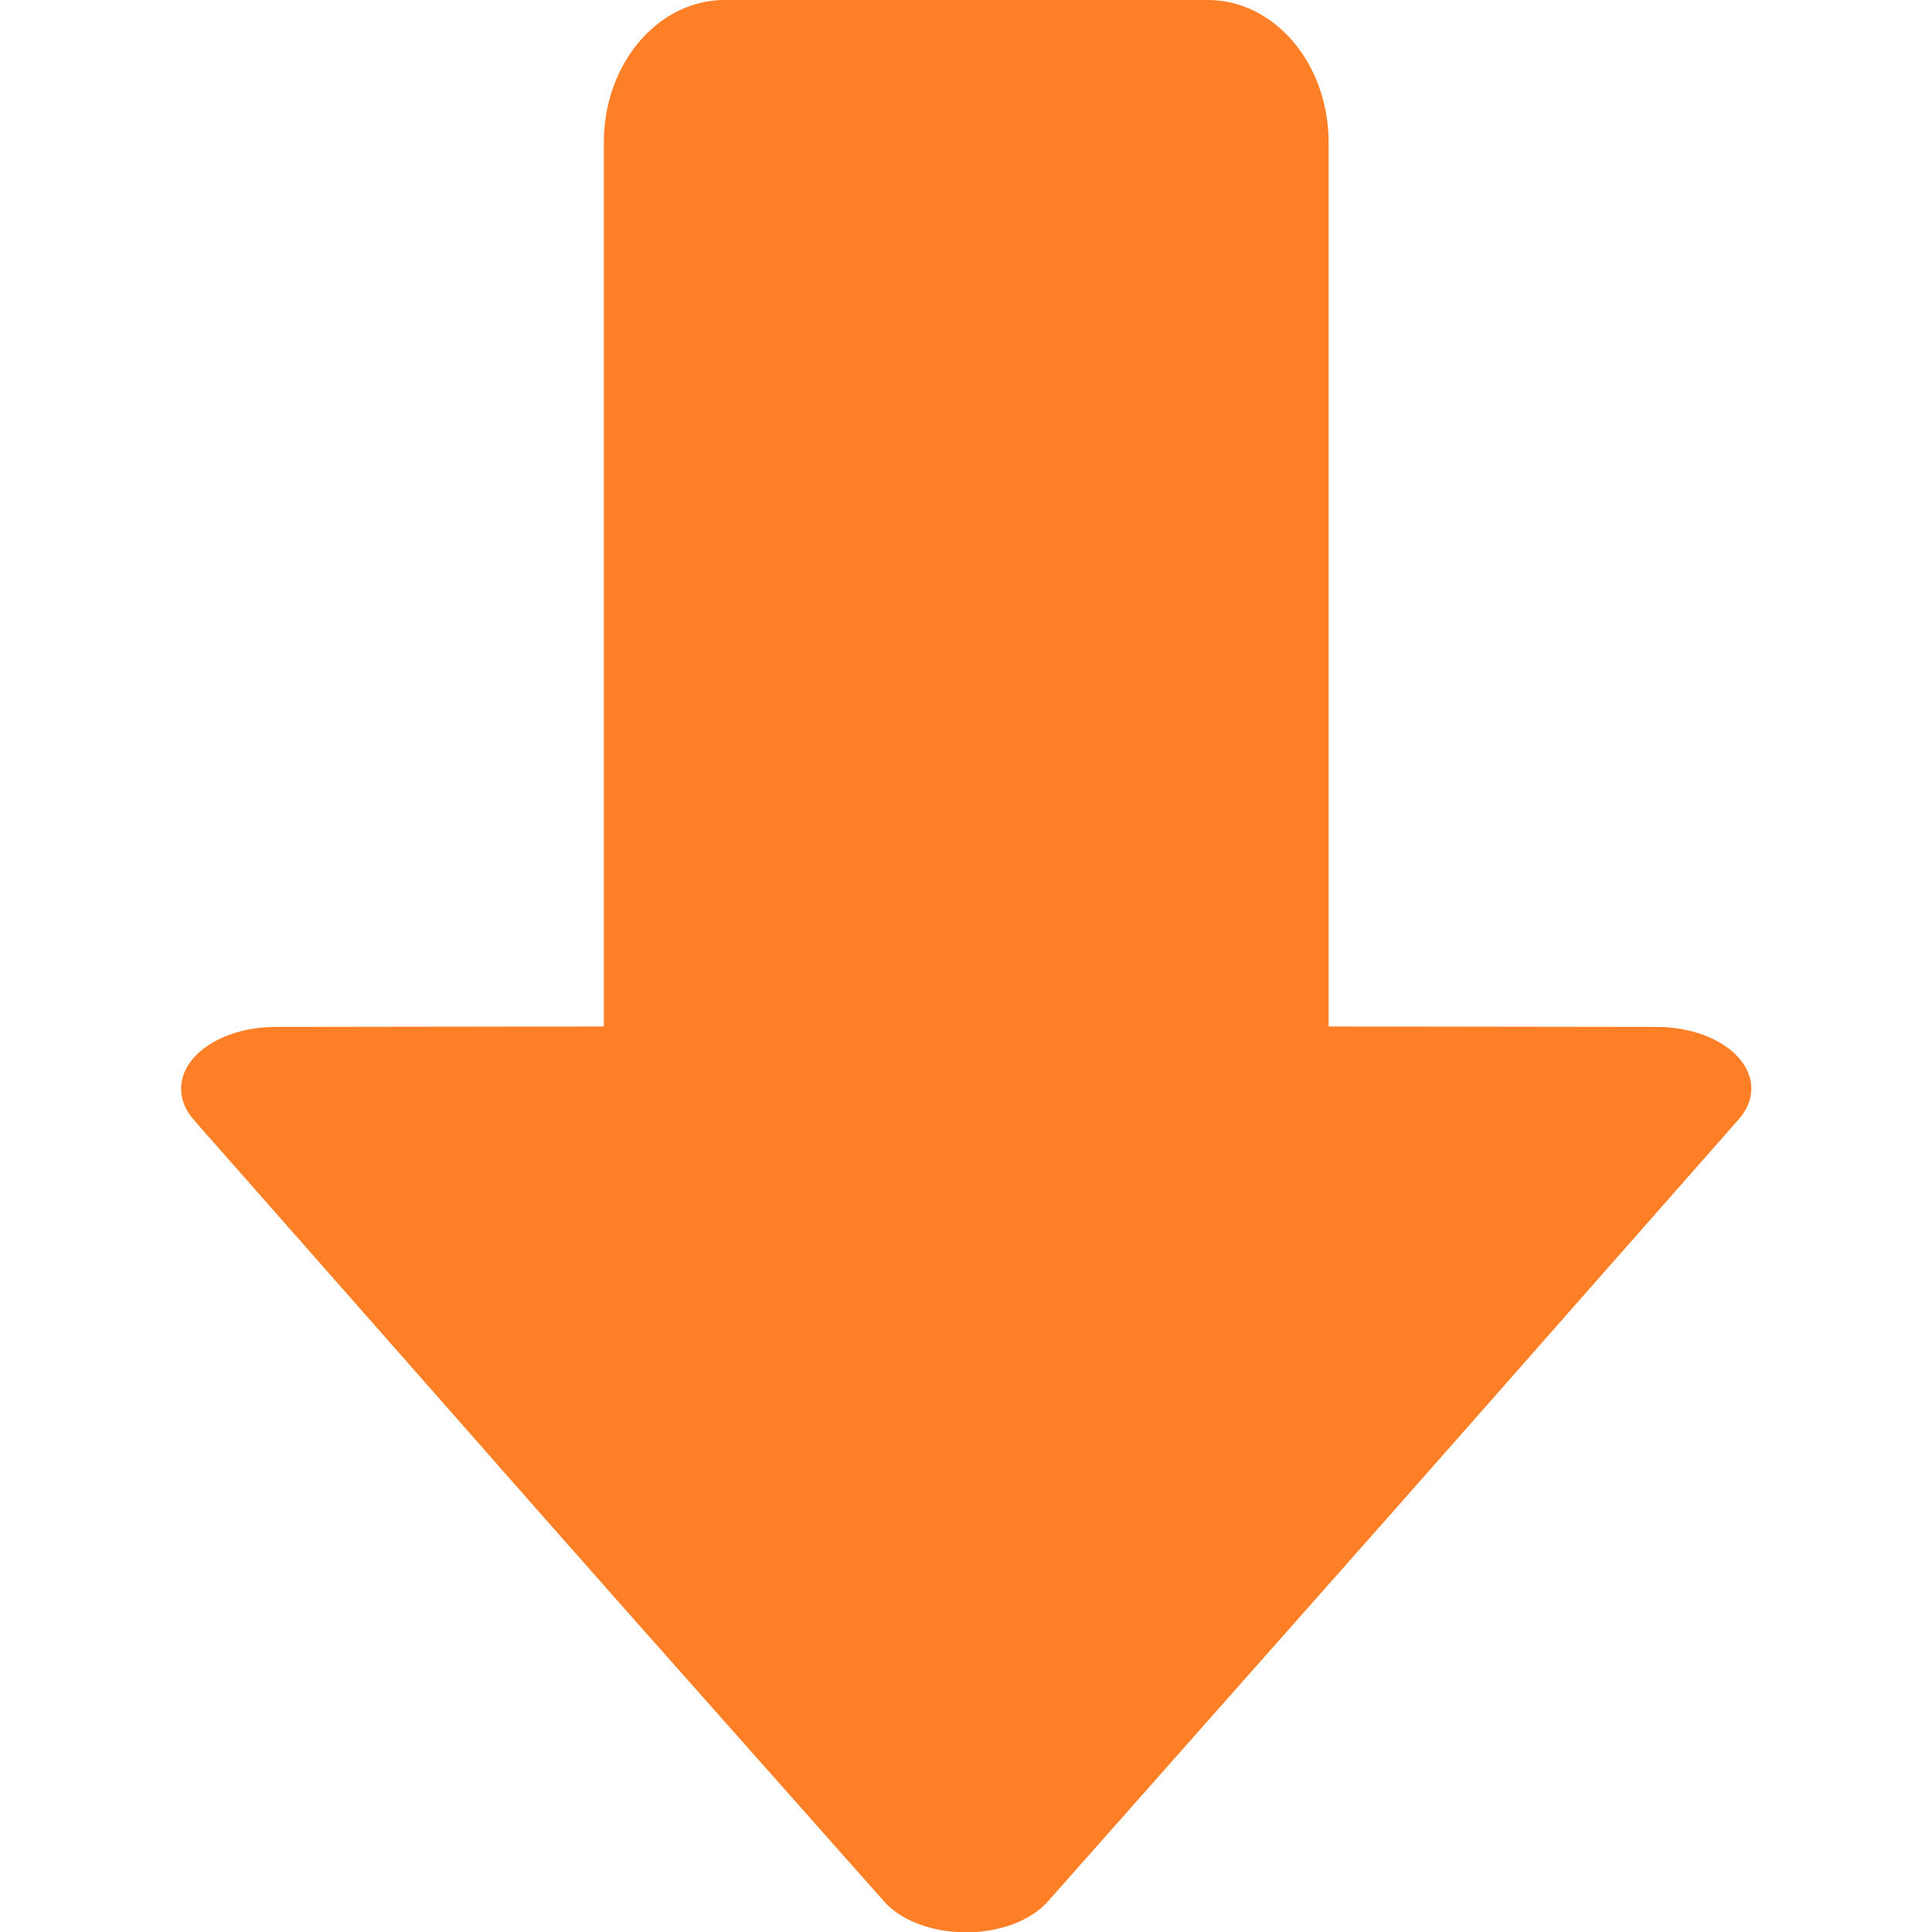
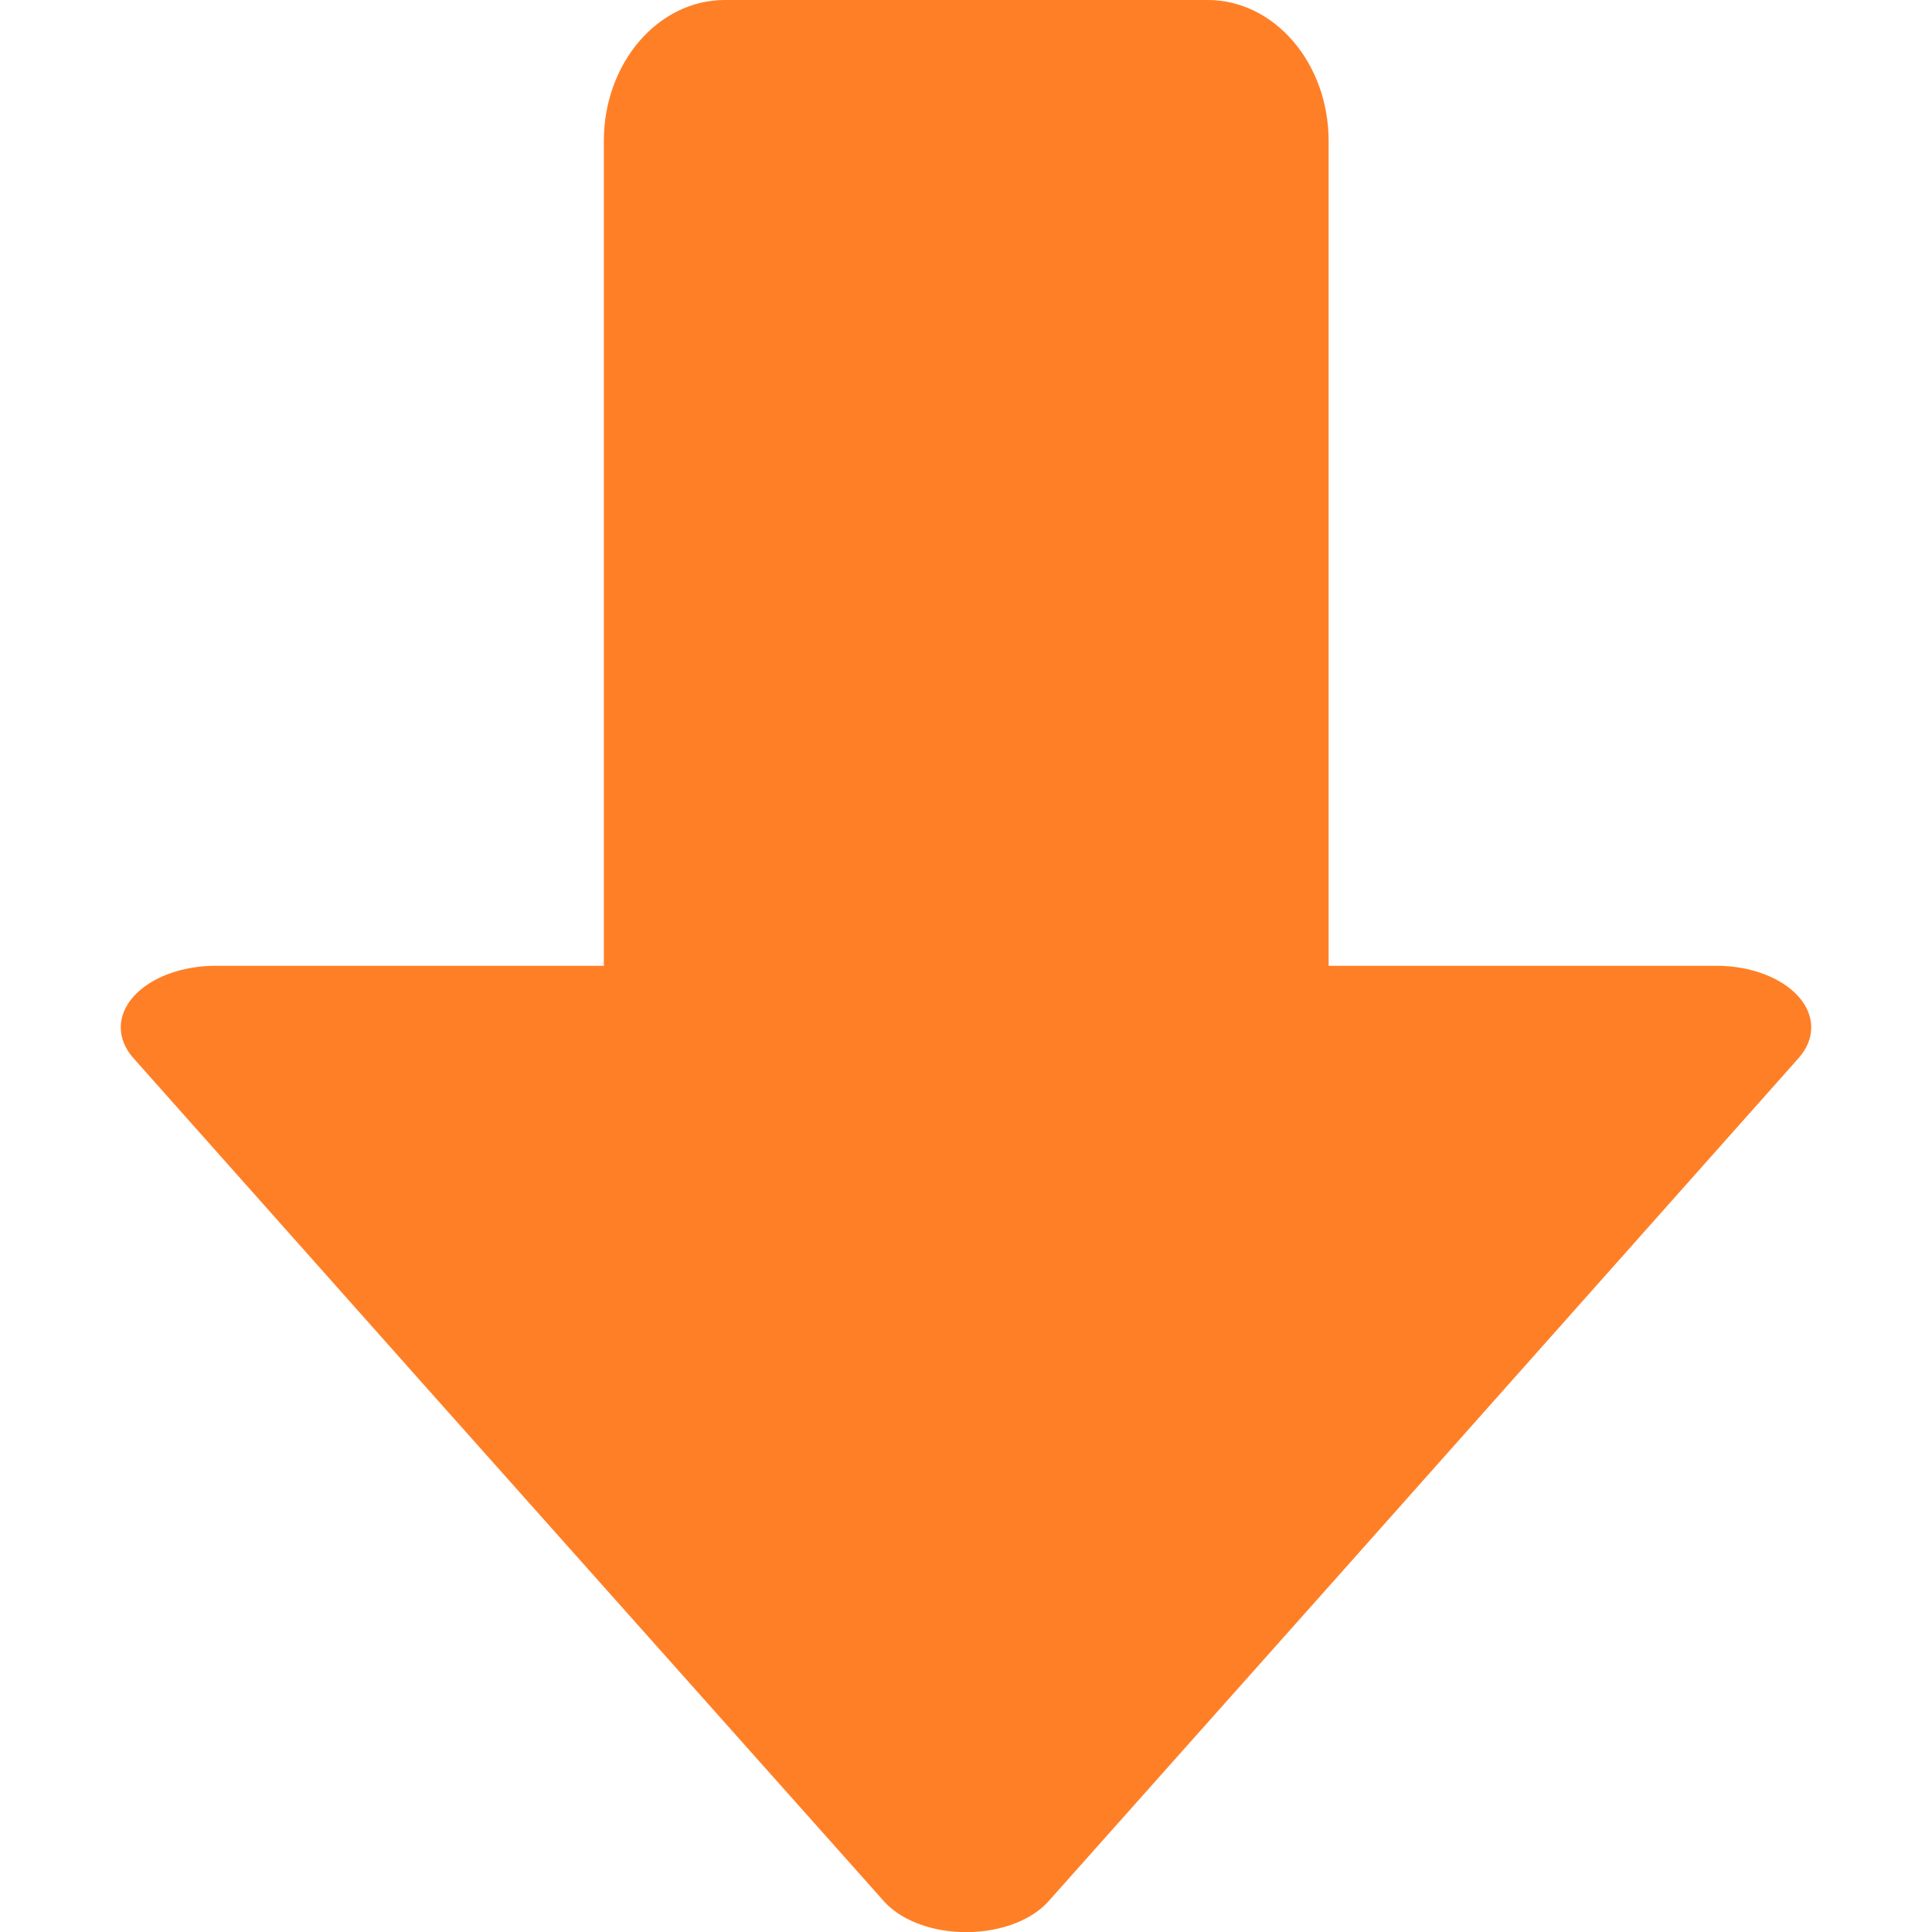
<svg xmlns="http://www.w3.org/2000/svg" width="16" height="16" viewBox="0 0 4.233 4.233" version="1.1" id="svg1" xml:space="preserve">
  <defs id="defs1" />
  <g id="layer1">
-     <path id="rect1" style="fill:#ff7f27;fill-opacity:1;fill-rule:evenodd;stroke-width:0.265" d="m 0.397,2.381 a 0.207,0.135 0 0 0 0.027,0.072 L 1.001,3.108 a 225.551,147.406 0 0 0 0.357,0.405 l 0.579,0.653 a 0.207,0.135 0 0 0 0.359,0 L 2.875,3.512 A 225.551,147.406 0 0 0 3.232,3.108 L 3.809,2.453 A 0.207,0.135 0 0 0 3.63,2.25 L 2.911,2.249 V 0.312 A 0.265,0.312 0 0 0 2.646,-5.4435909e-5 H 1.588 A 0.265,0.312 0 0 0 1.323,0.312 V 2.249 l -0.719,0.001 a 0.207,0.135 0 0 0 -0.207,0.13 z" />
+     <path id="rect2-5" style="fill:#ff7f27;fill-opacity:1;stroke:none;stroke-width:0.397;stroke-linecap:round;stroke-linejoin:round" d="M 2.102,4.233 A 0.208,0.135 0 0 1 1.937,4.166 L 0.934,3.04 0.292,2.318 a 0.208,0.135 0 0 1 0.18,-0.202 H 1.323 V 0.309 A 0.265,0.309 0 0 1 1.587,5.337195e-8 H 2.646 A 0.265,0.309 0 0 1 2.911,0.309 V 2.116 H 3.761 A 0.208,0.135 0 0 1 3.941,2.318 L 2.939,3.445 2.297,4.166 a 0.208,0.135 0 0 1 -0.194,0.067 z" />
  </g>
</svg>
